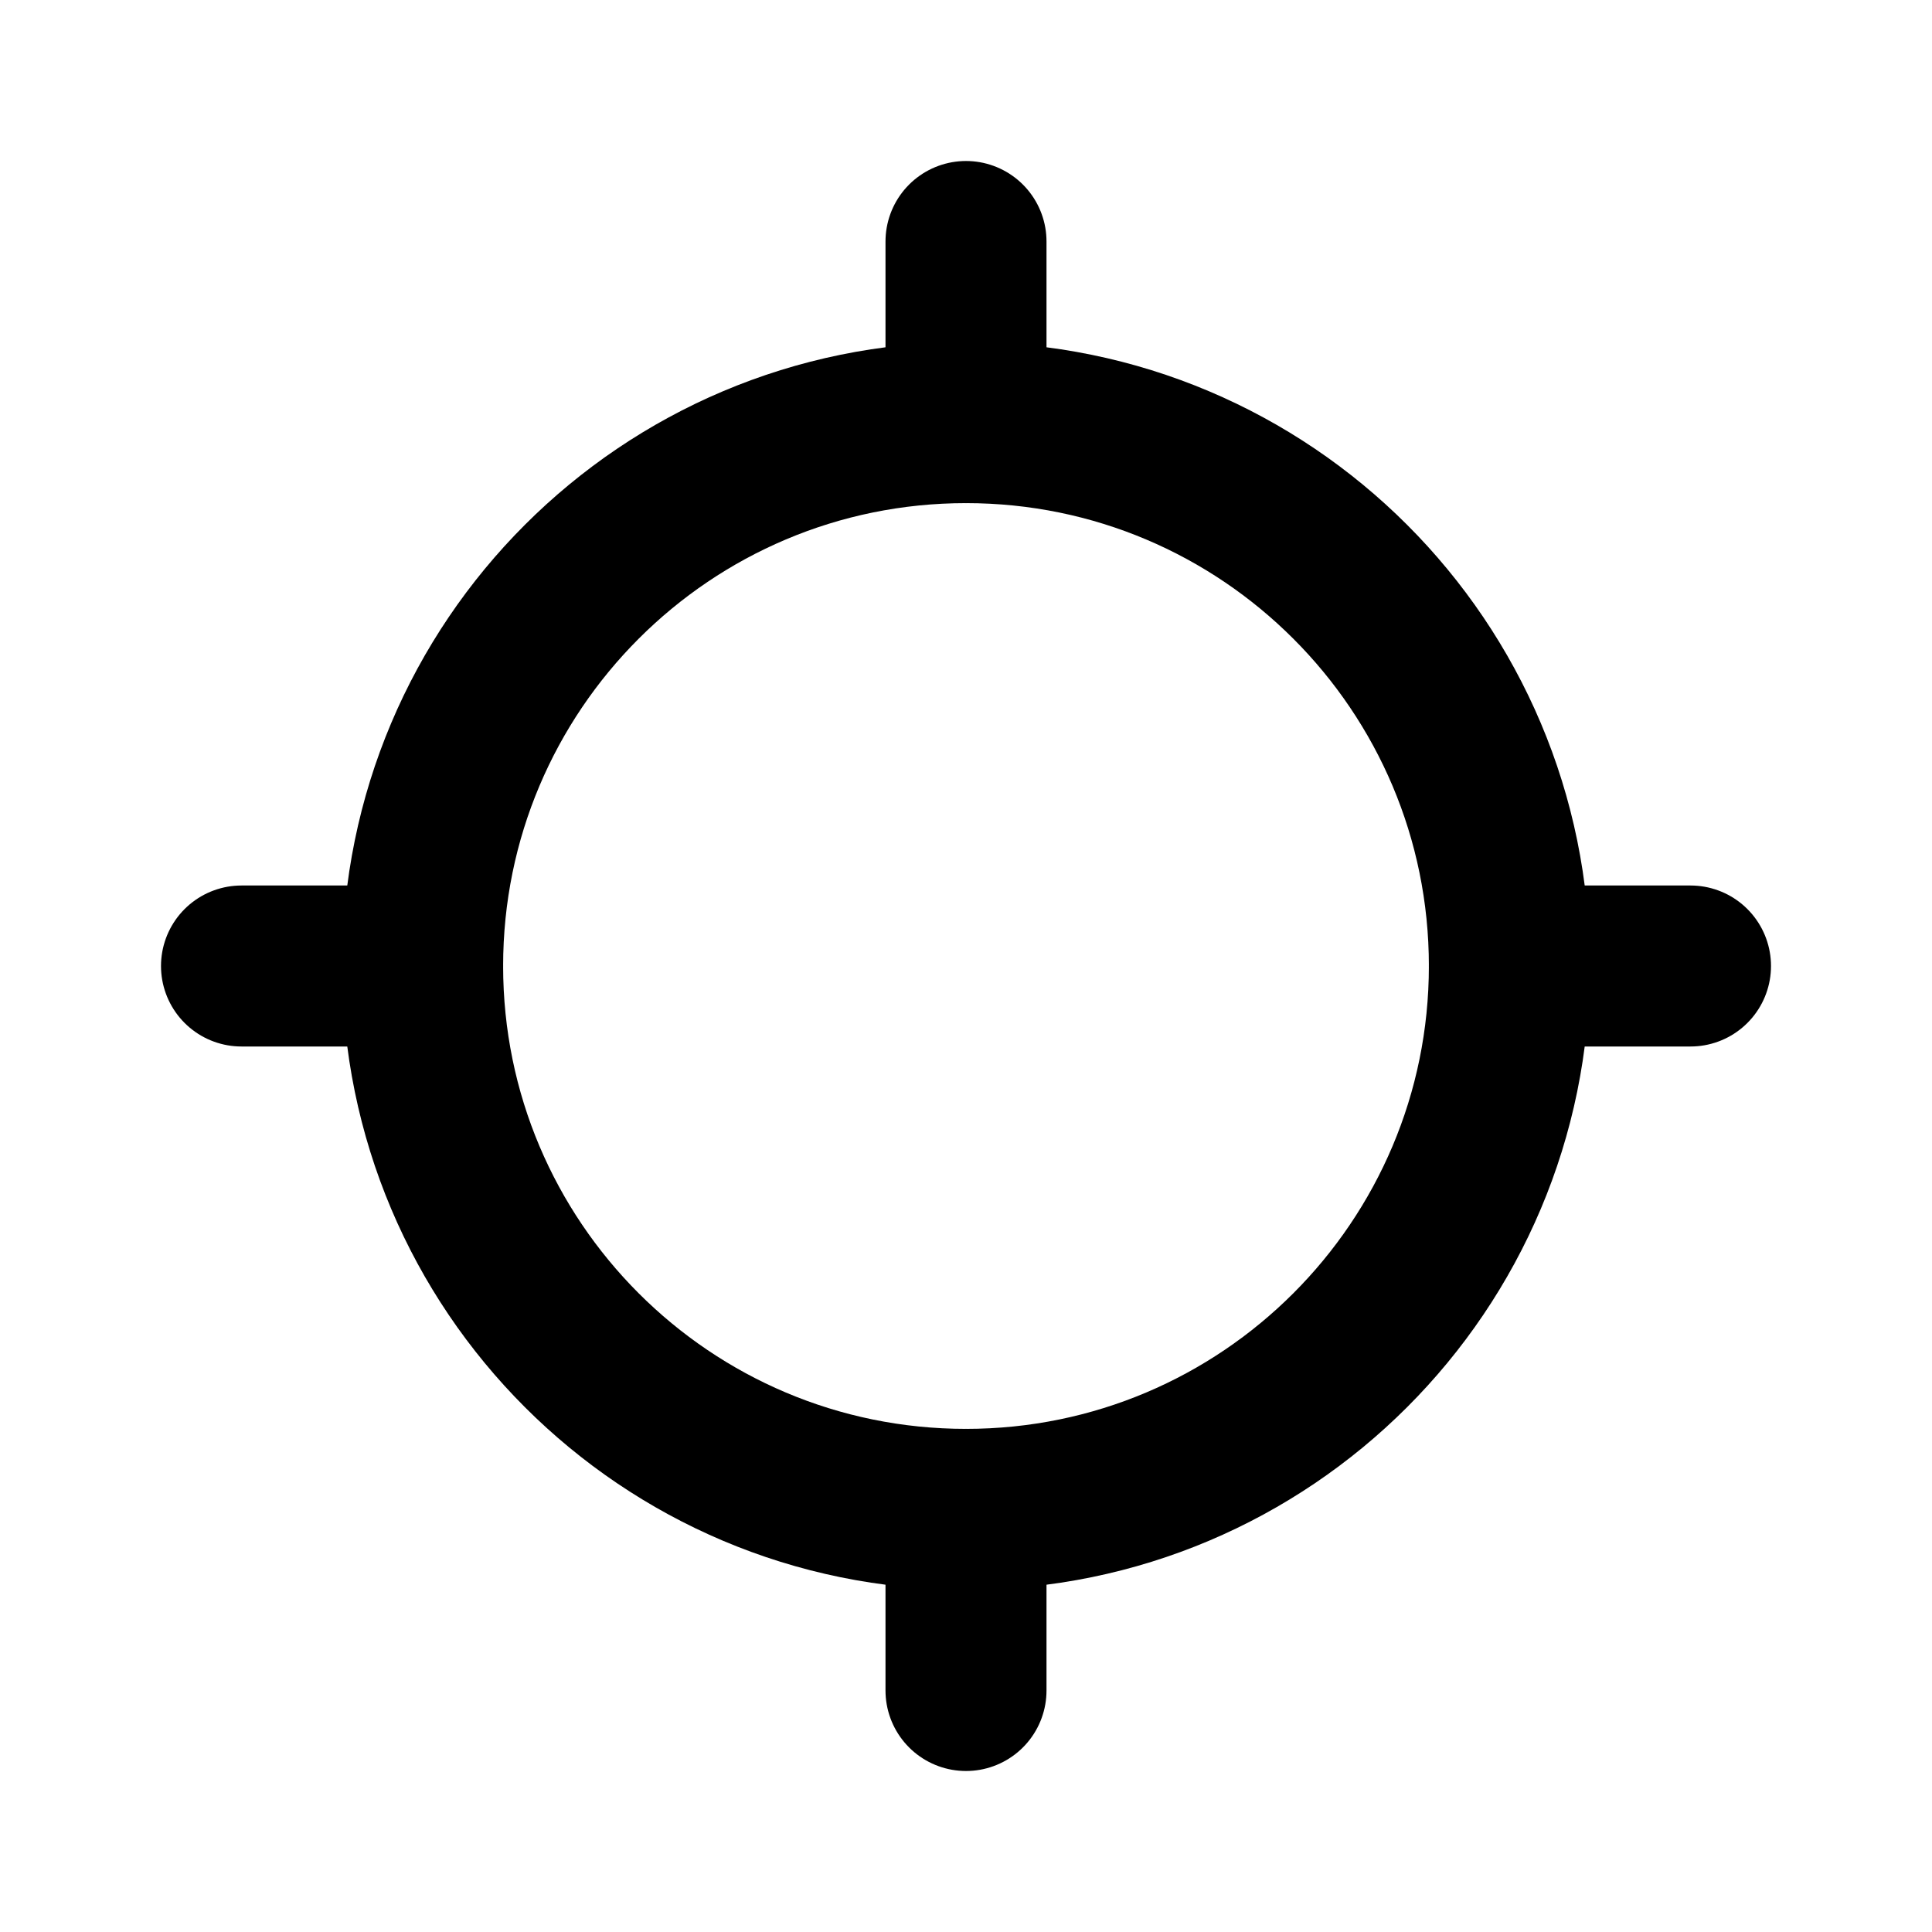
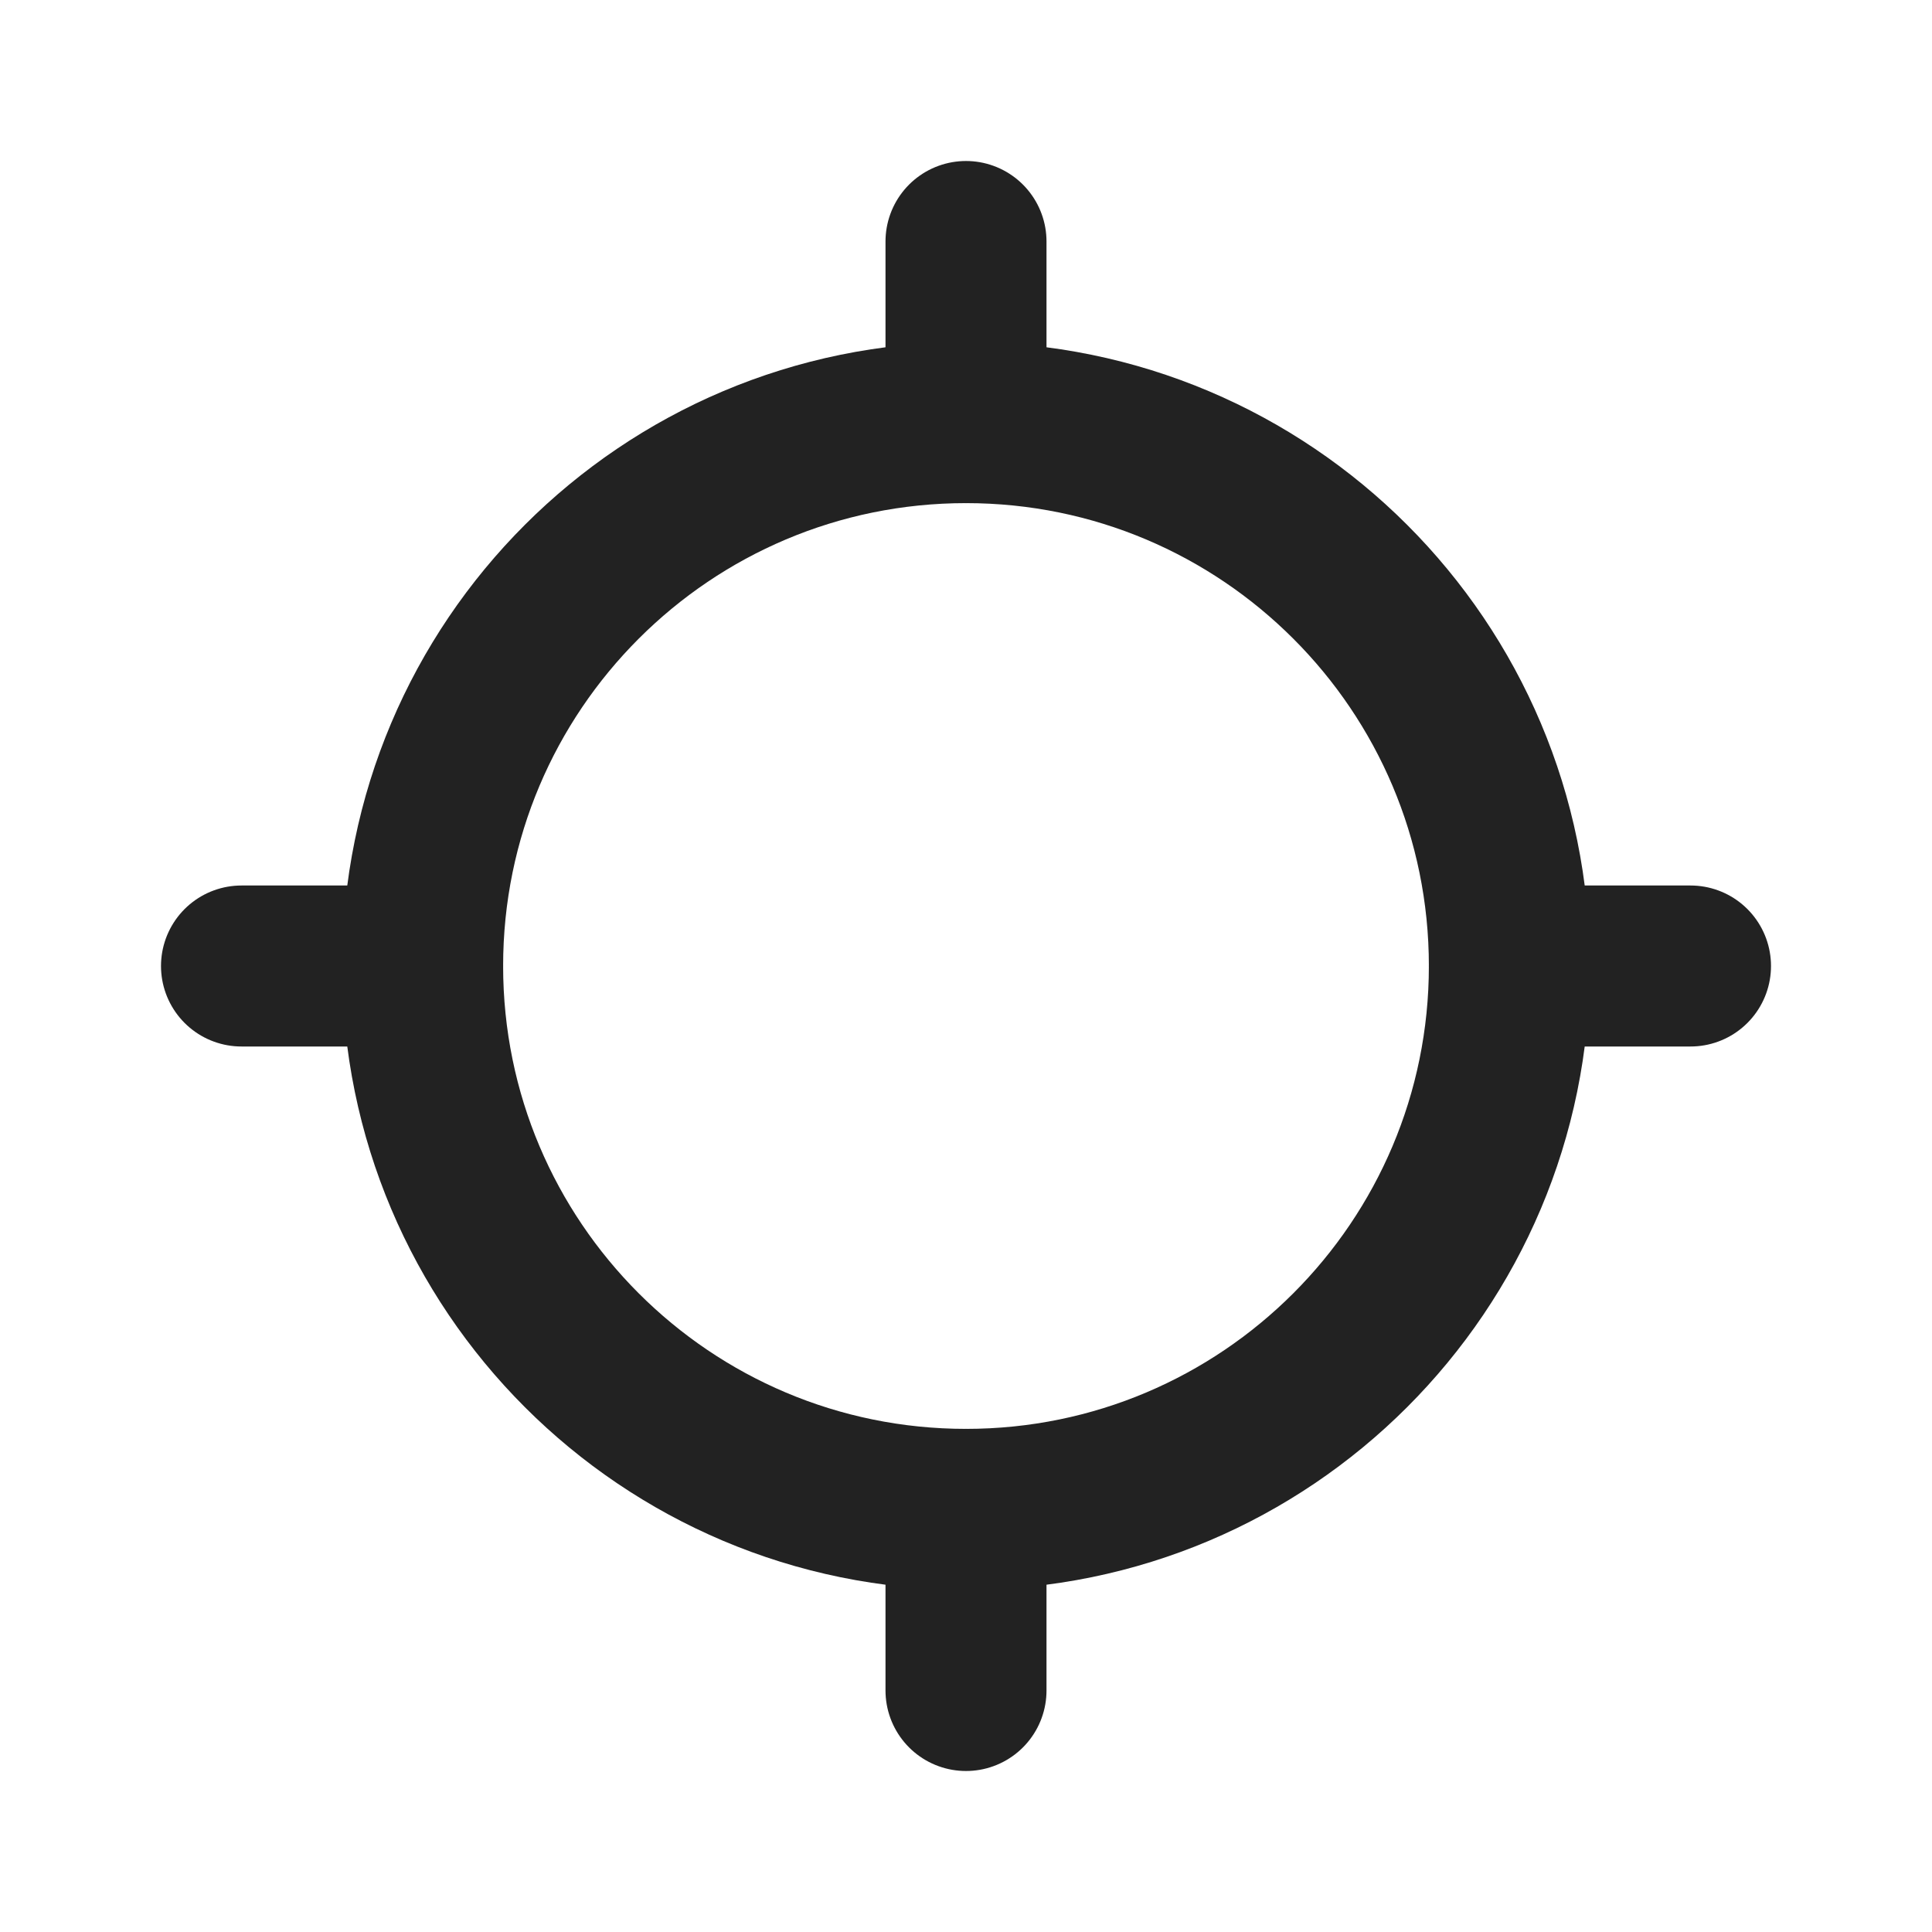
<svg xmlns="http://www.w3.org/2000/svg" width="24" height="24" viewBox="0 0 24 24" fill="none">
-   <circle cx="12" cy="12" r="6.75" stroke="black" stroke-width="2" stroke-linecap="round" stroke-linejoin="round" />
-   <path d="M12 5.25V3" stroke="black" stroke-width="2" stroke-linecap="round" stroke-linejoin="round" />
-   <path d="M18.75 12H21" stroke="black" stroke-width="2" stroke-linecap="round" stroke-linejoin="round" />
-   <path d="M12 18.75V21" stroke="black" stroke-width="2" stroke-linecap="round" stroke-linejoin="round" />
-   <path d="M5.25 12H3" stroke="black" stroke-width="2" stroke-linecap="round" stroke-linejoin="round" />
+   <circle cx="12" cy="12" r="6.75" stroke="#222222" stroke-width="2" stroke-linecap="round" stroke-linejoin="round" />
+   <path d="M12 5.25V3" stroke="#222222" stroke-width="2" stroke-linecap="round" stroke-linejoin="round" />
+   <path d="M18.75 12H21" stroke="#222222" stroke-width="2" stroke-linecap="round" stroke-linejoin="round" />
+   <path d="M12 18.75V21" stroke="#222222" stroke-width="2" stroke-linecap="round" stroke-linejoin="round" />
+   <path d="M5.25 12H3" stroke="#222222" stroke-width="2" stroke-linecap="round" stroke-linejoin="round" />
</svg>
